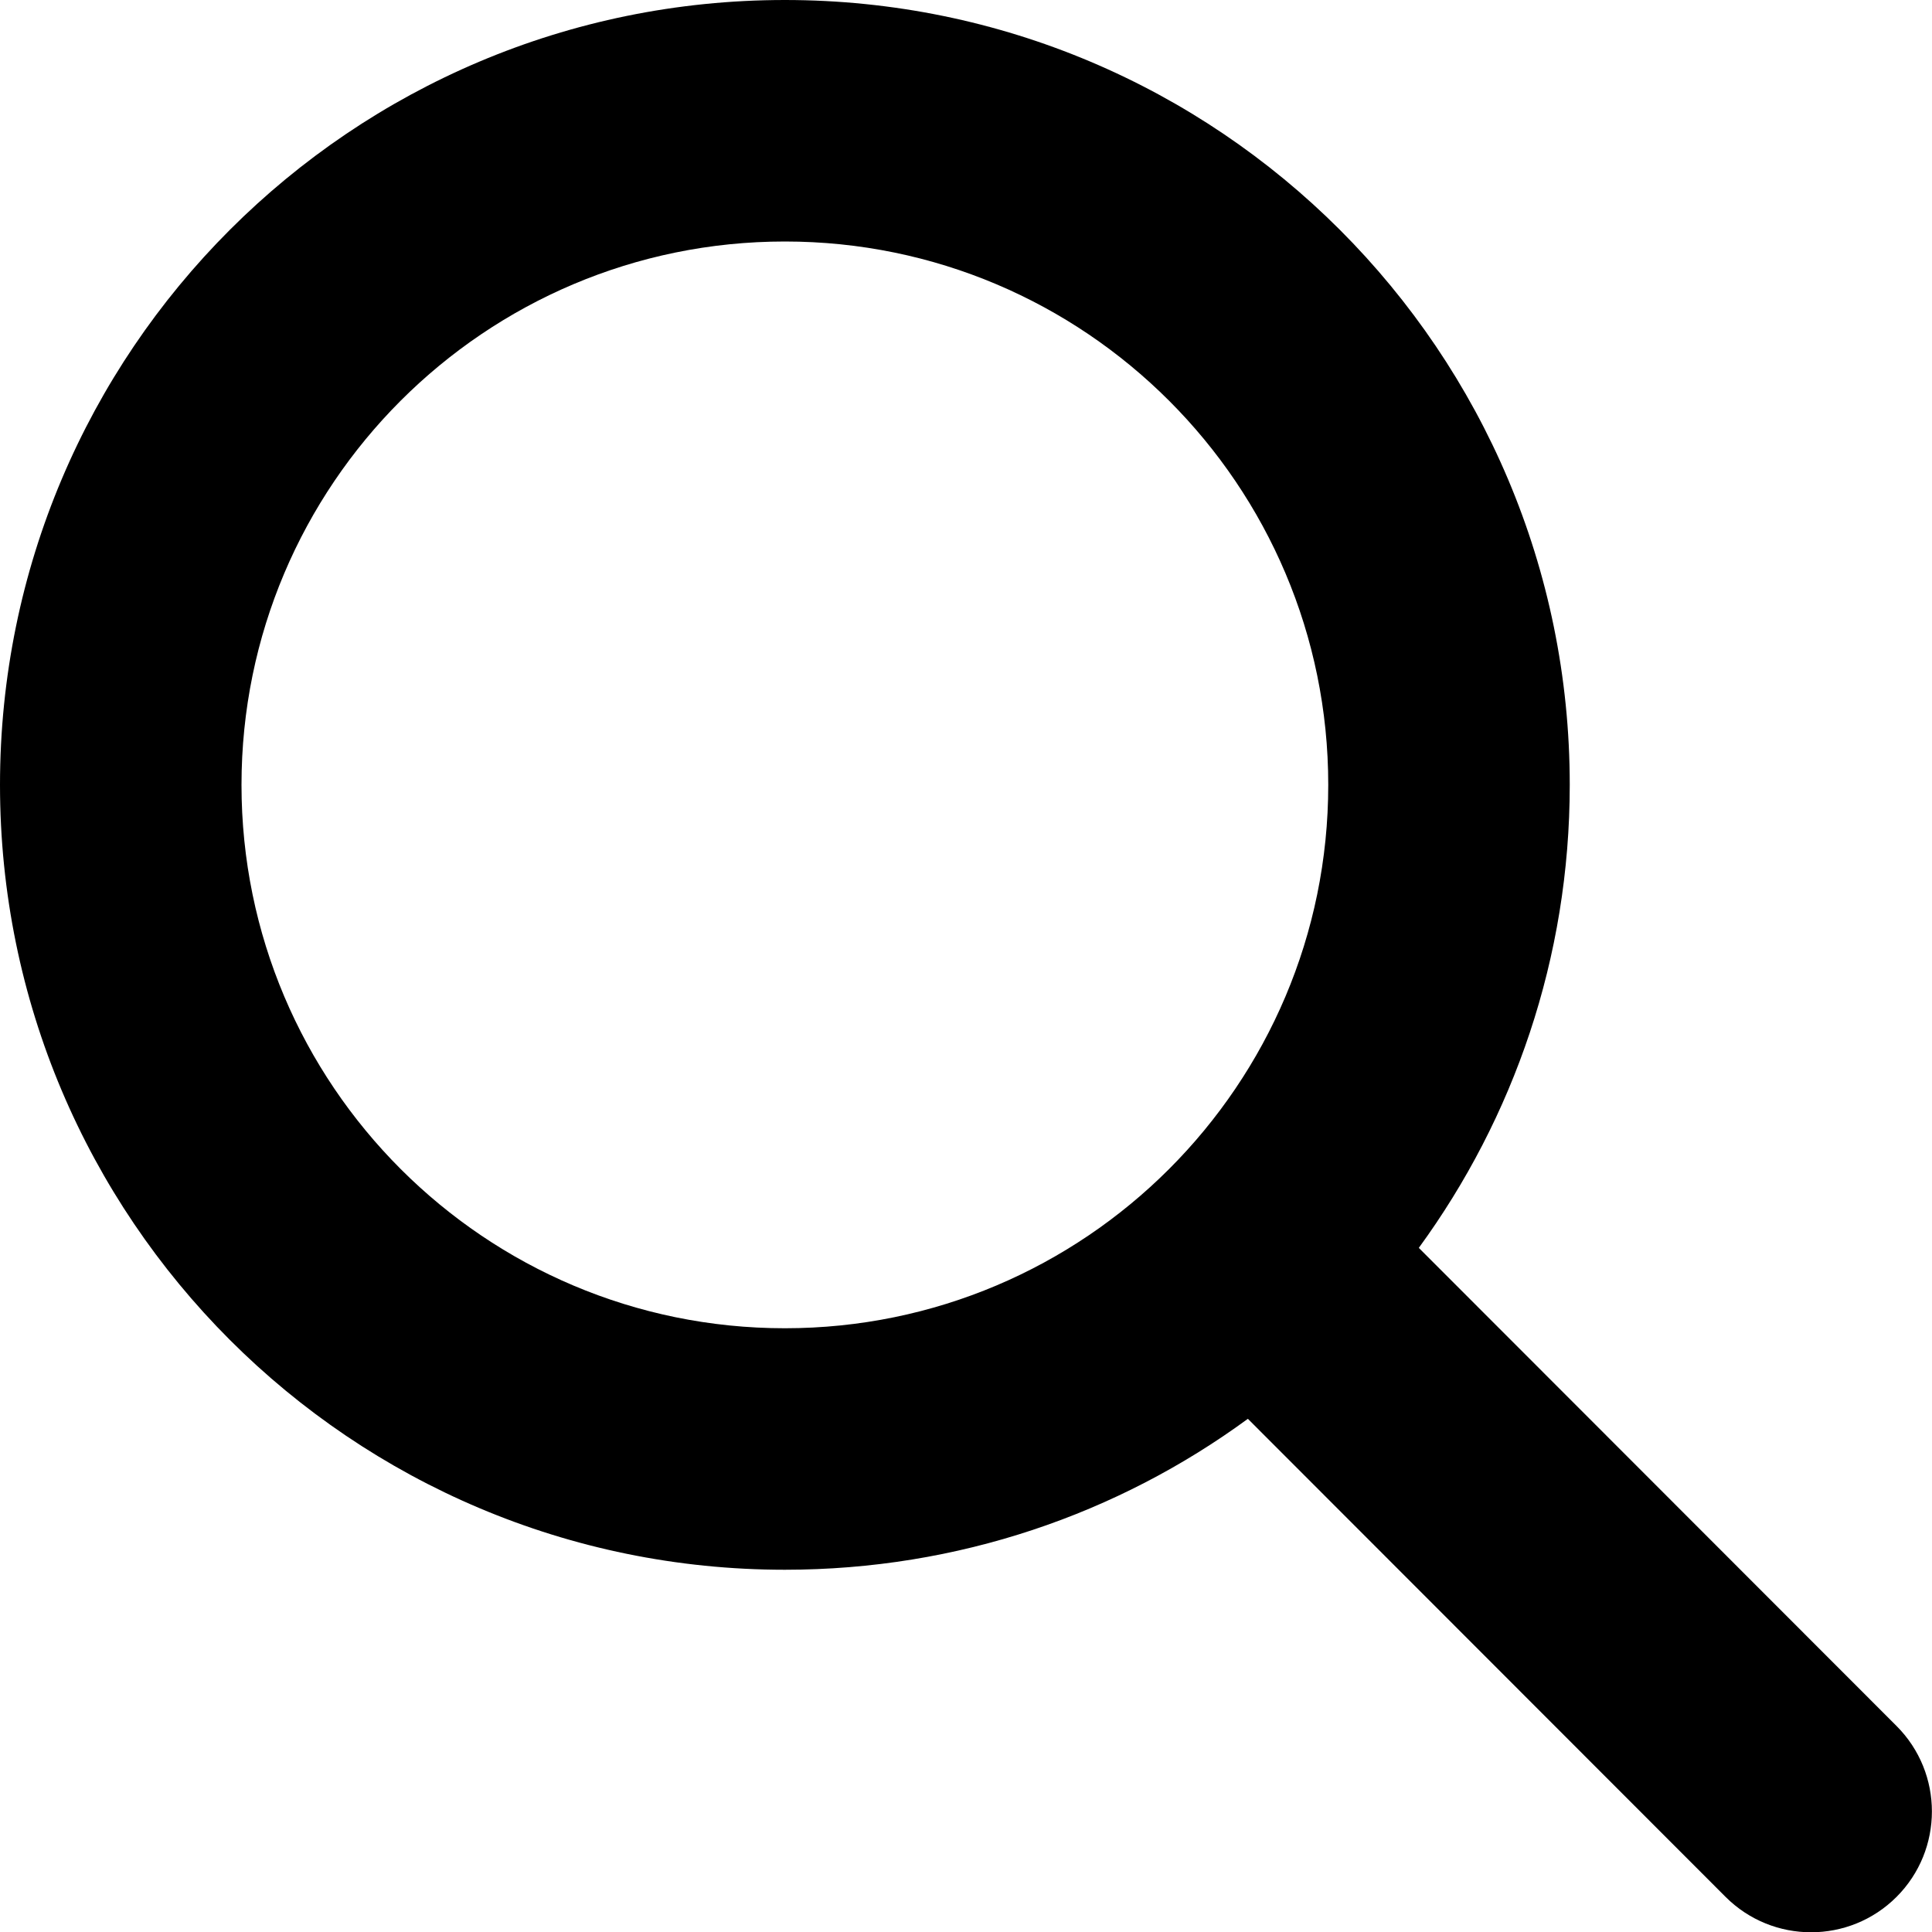
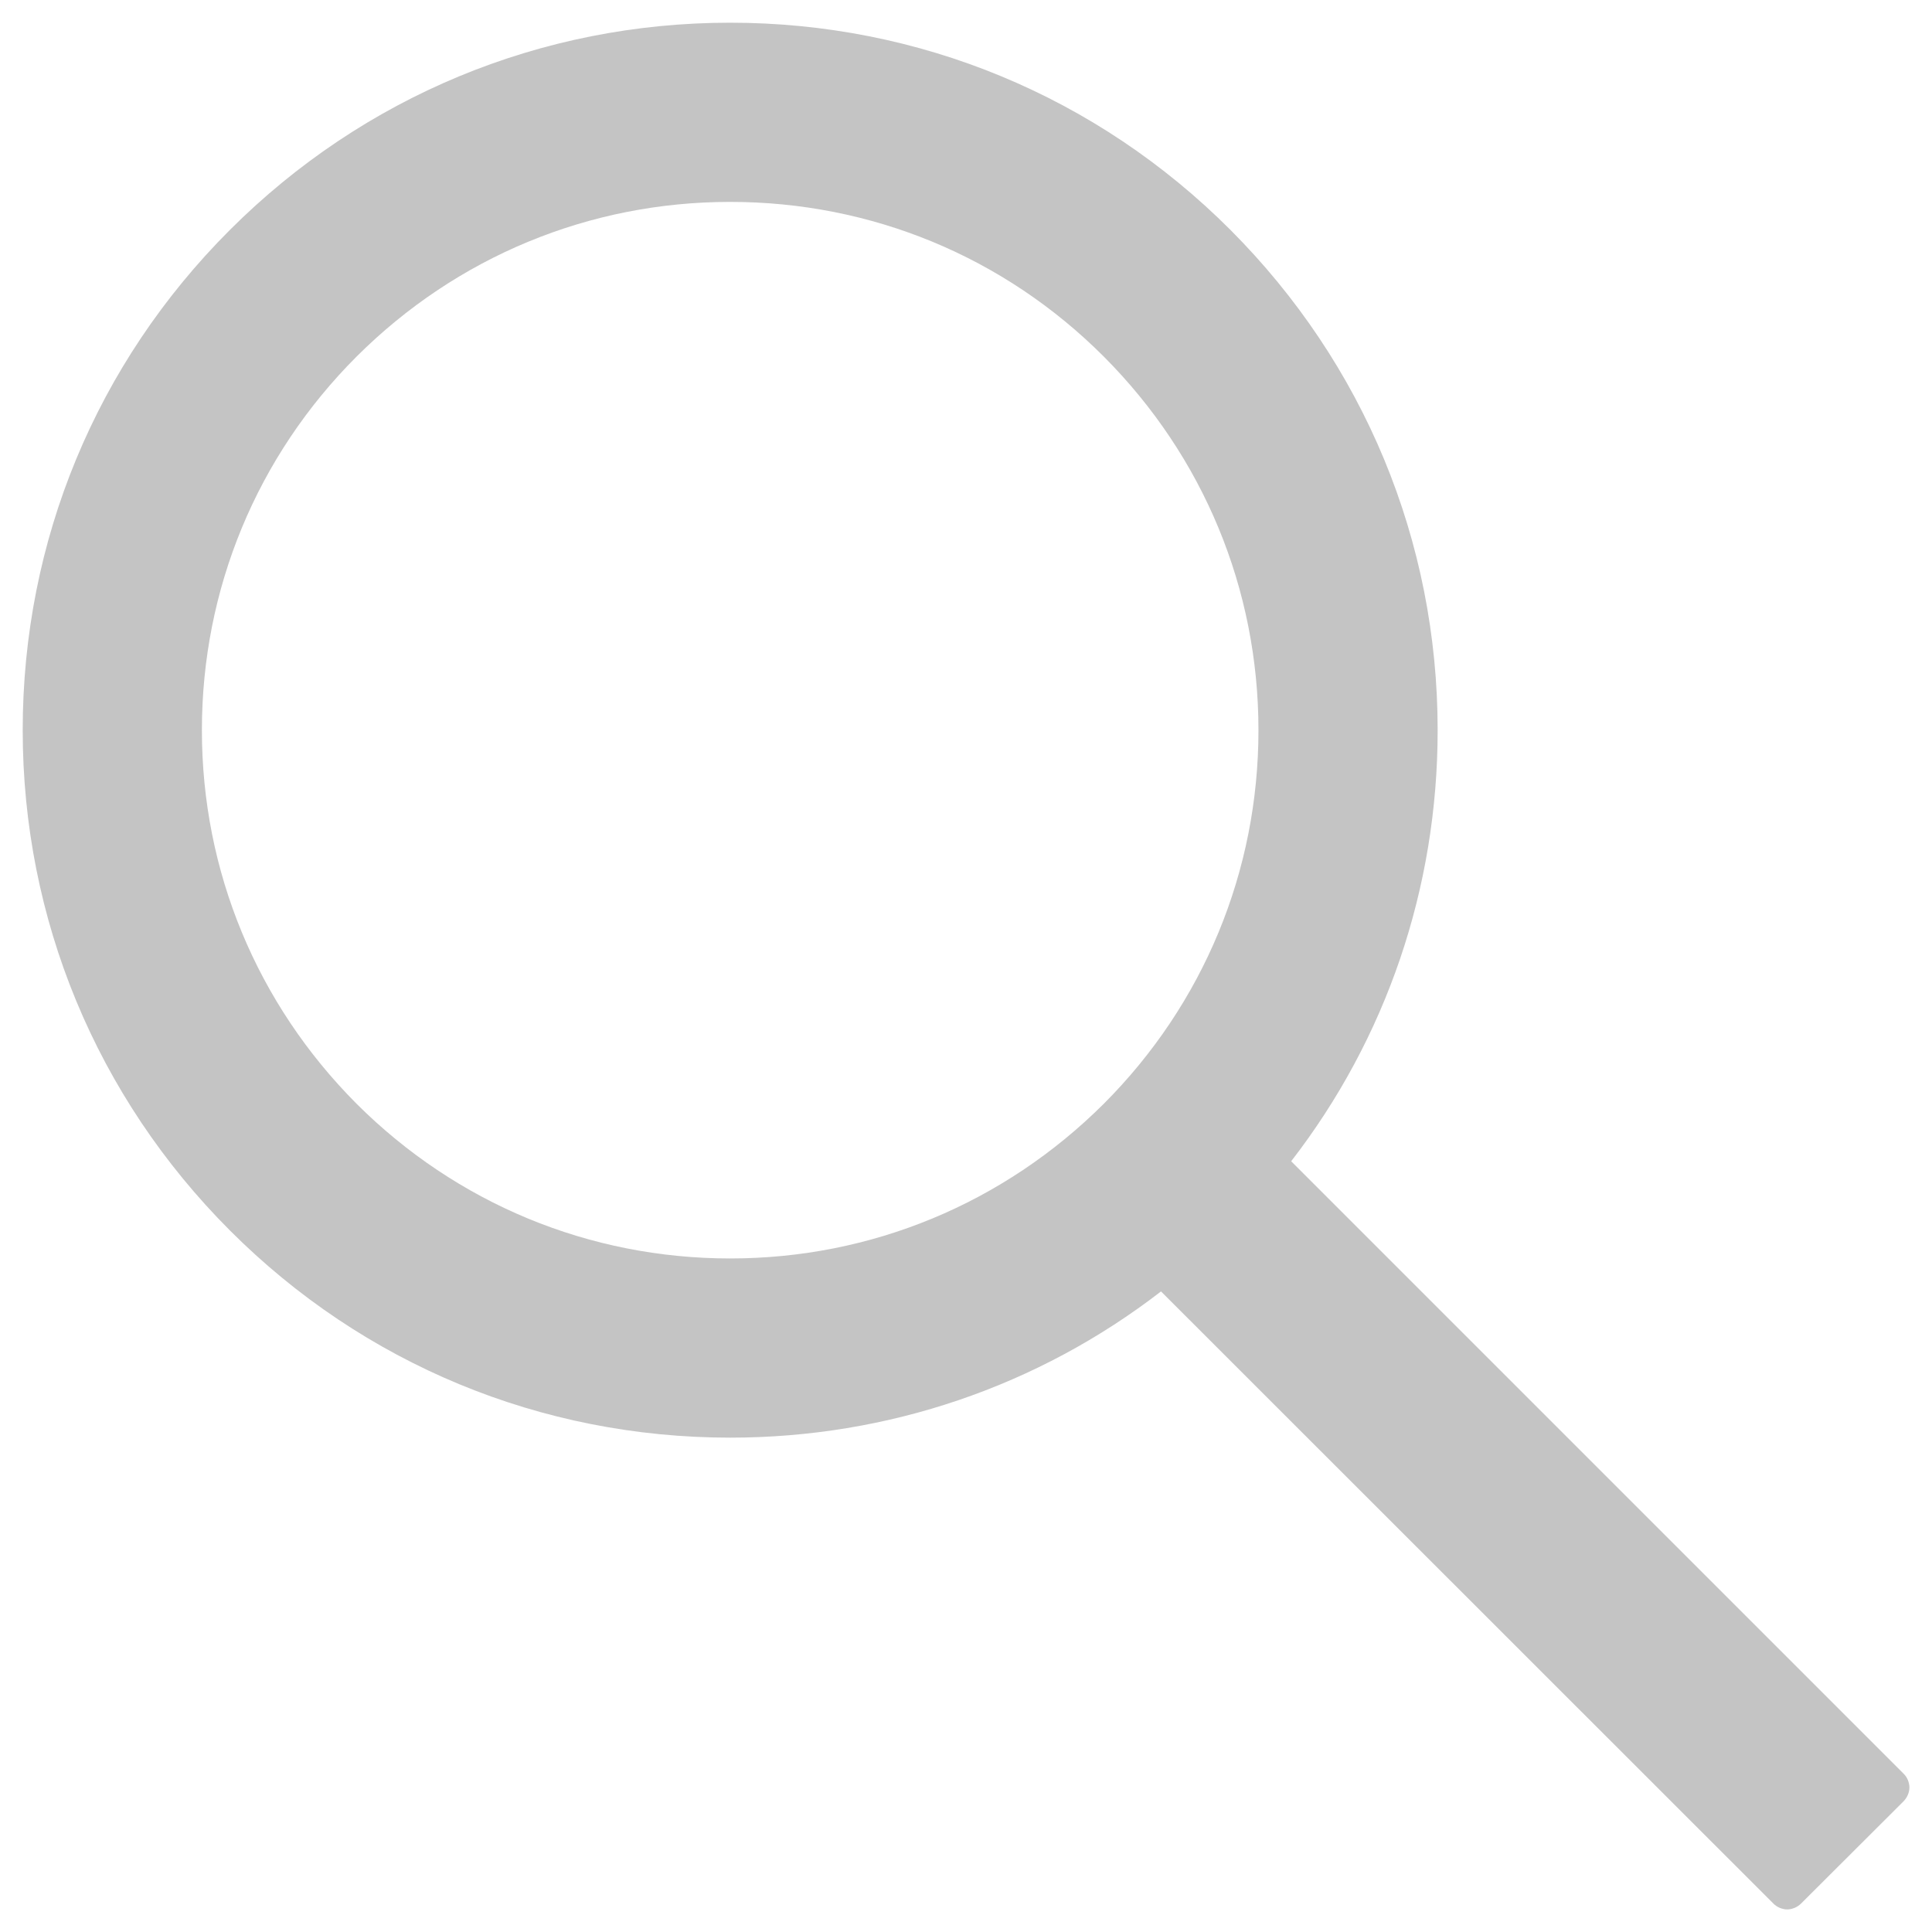
- <svg xmlns="http://www.w3.org/2000/svg" viewBox="0 0 512 512">
-   <path d="M416 208c0 45.9-14.9 88.3-40 122.7L502.6 457.4c12.5 12.5 12.5 32.8 0 45.3s-32.8 12.5-45.3 0L330.7 376c-34.4 25.2-76.8 40-122.7 40C93.1 416 0 322.9 0 208S93.1 0 208 0S416 93.1 416 208zM208 352c79.5 0 144-64.5 144-144s-64.5-144-144-144S64 128.5 64 208s64.5 144 144 144z" />
+ <svg xmlns="http://www.w3.org/2000/svg" width="16" height="16" viewBox="0 0 16 16" fill="none">
+   <path d="M15.766 14.69L10.693 9.617C11.48 8.6 11.906 7.355 11.906 6.047C11.906 4.48 11.295 3.012 10.19 1.904C9.084 0.797 7.611 0.188 6.047 0.188C4.482 0.188 3.01 0.799 1.904 1.904C0.797 3.01 0.188 4.48 0.188 6.047C0.188 7.611 0.799 9.084 1.904 10.19C3.01 11.297 4.48 11.906 6.047 11.906C7.355 11.906 8.598 11.48 9.615 10.695L14.688 15.766C14.702 15.78 14.72 15.792 14.739 15.8C14.759 15.808 14.78 15.813 14.801 15.813C14.822 15.813 14.843 15.808 14.862 15.8C14.882 15.792 14.899 15.78 14.914 15.766L15.766 14.916C15.78 14.901 15.792 14.883 15.8 14.864C15.808 14.845 15.813 14.824 15.813 14.803C15.813 14.782 15.808 14.761 15.8 14.741C15.792 14.722 15.78 14.704 15.766 14.69ZM9.141 9.141C8.312 9.967 7.215 10.422 6.047 10.422C4.879 10.422 3.781 9.967 2.953 9.141C2.127 8.312 1.672 7.215 1.672 6.047C1.672 4.879 2.127 3.779 2.953 2.953C3.781 2.127 4.879 1.672 6.047 1.672C7.215 1.672 8.314 2.125 9.141 2.953C9.967 3.781 10.422 4.879 10.422 6.047C10.422 7.215 9.967 8.314 9.141 9.141Z" fill="#C4C4C4" />
</svg>
